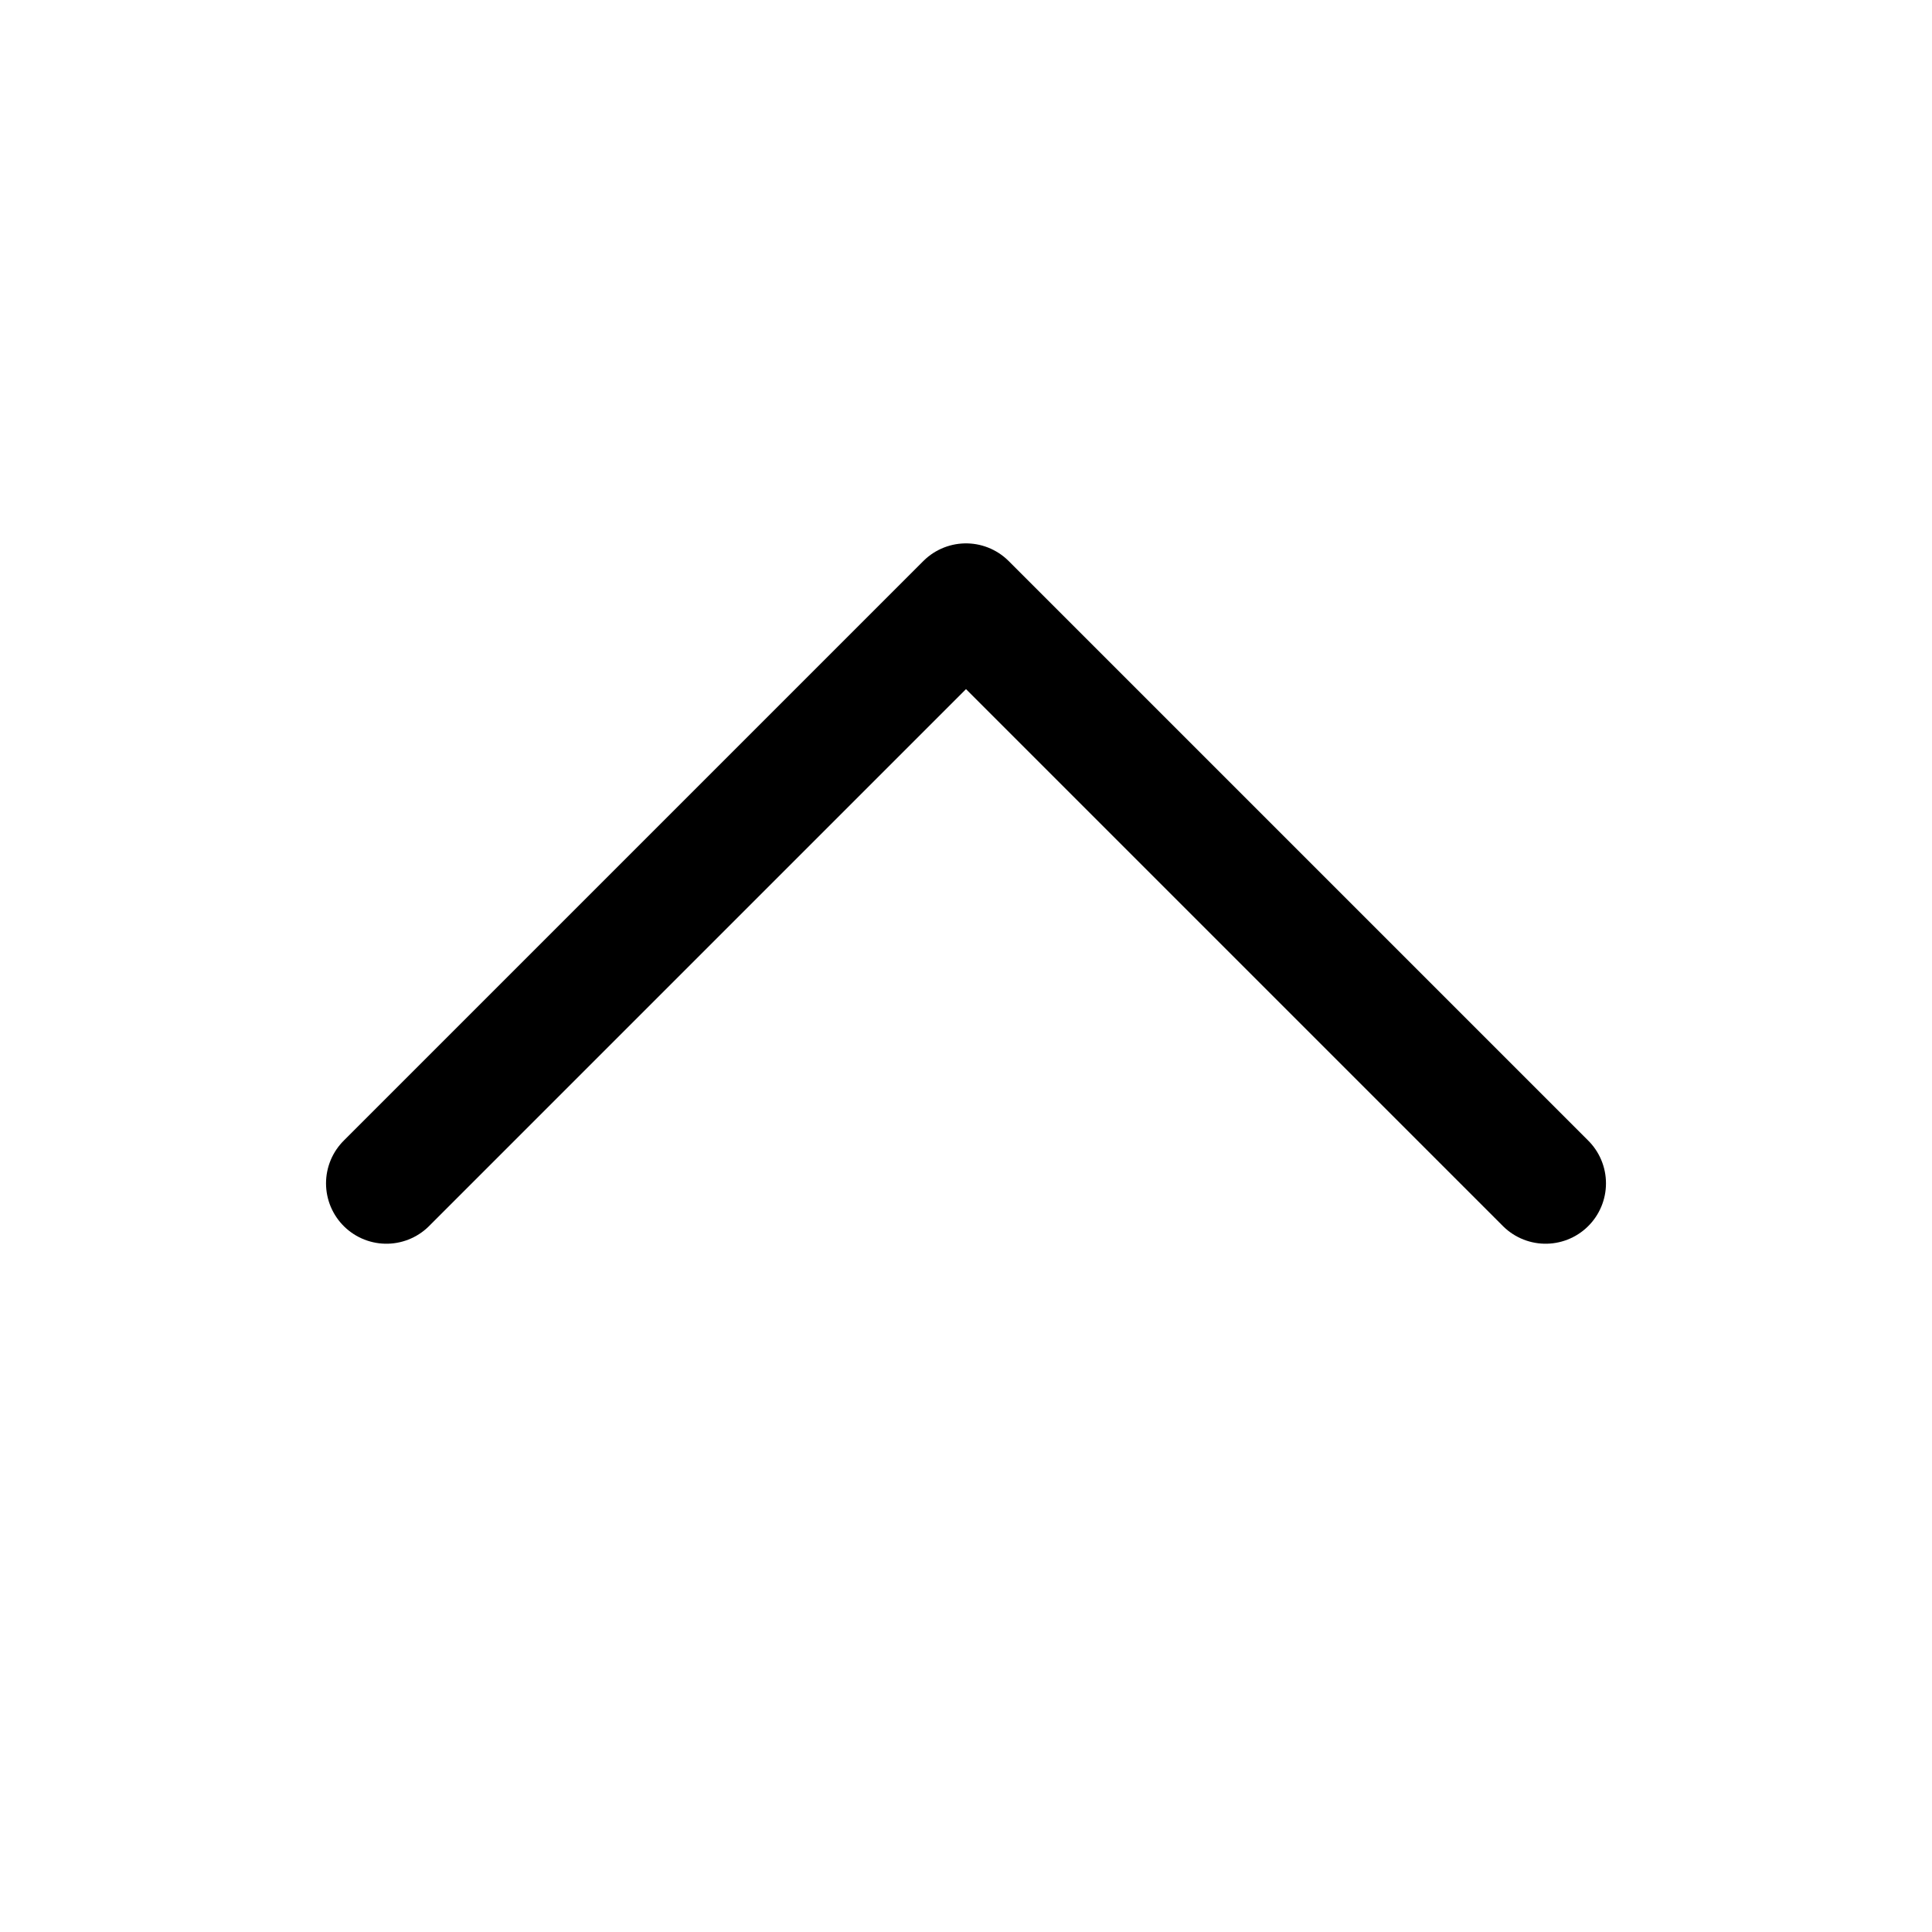
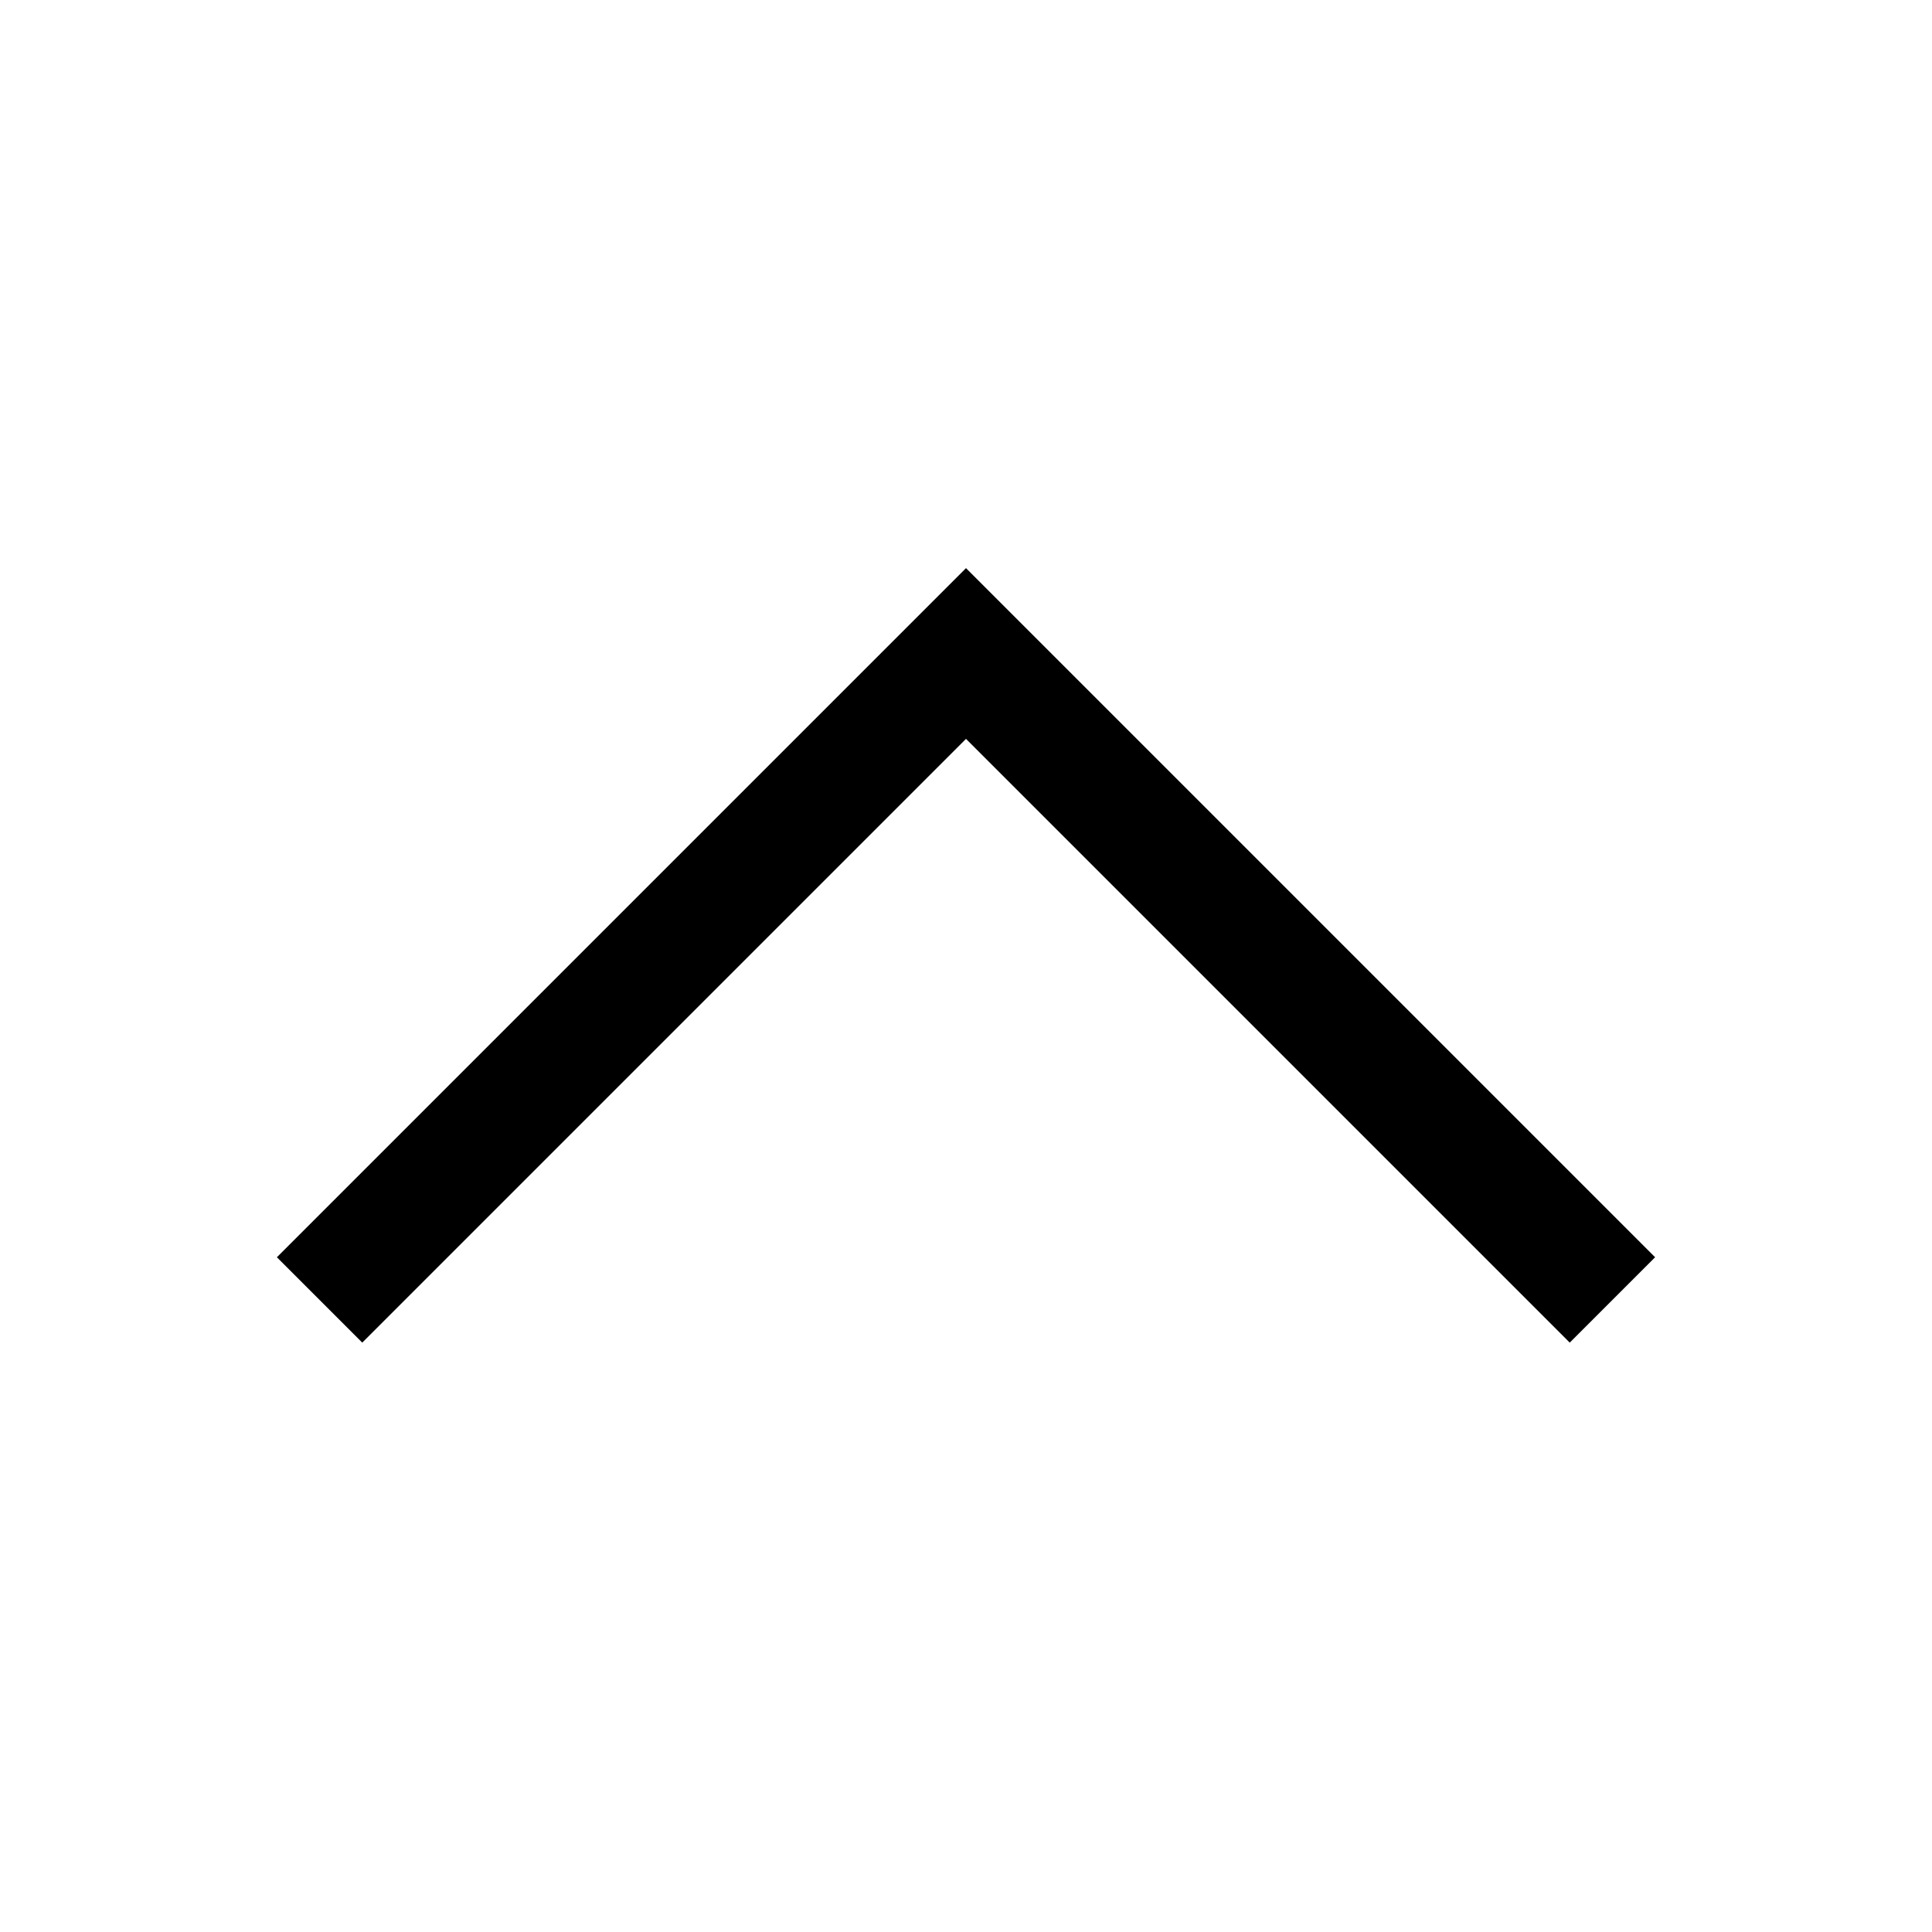
- <svg xmlns="http://www.w3.org/2000/svg" width="16" height="16" viewBox="0 0 16 16" fill="none">
-   <path d="M3.2 9.8L8 5L12.8 9.8" stroke="black" stroke-linecap="round" stroke-linejoin="round" />
+ <svg xmlns="http://www.w3.org/2000/svg" width="16" height="16" viewBox="0 0 16 16">
+   <path d="M2.293 10.412L8 4.705L13.707 10.412L13 11.119L8 6.119L3 11.119L2.293 10.412Z" fill="currentColor" />
</svg>
